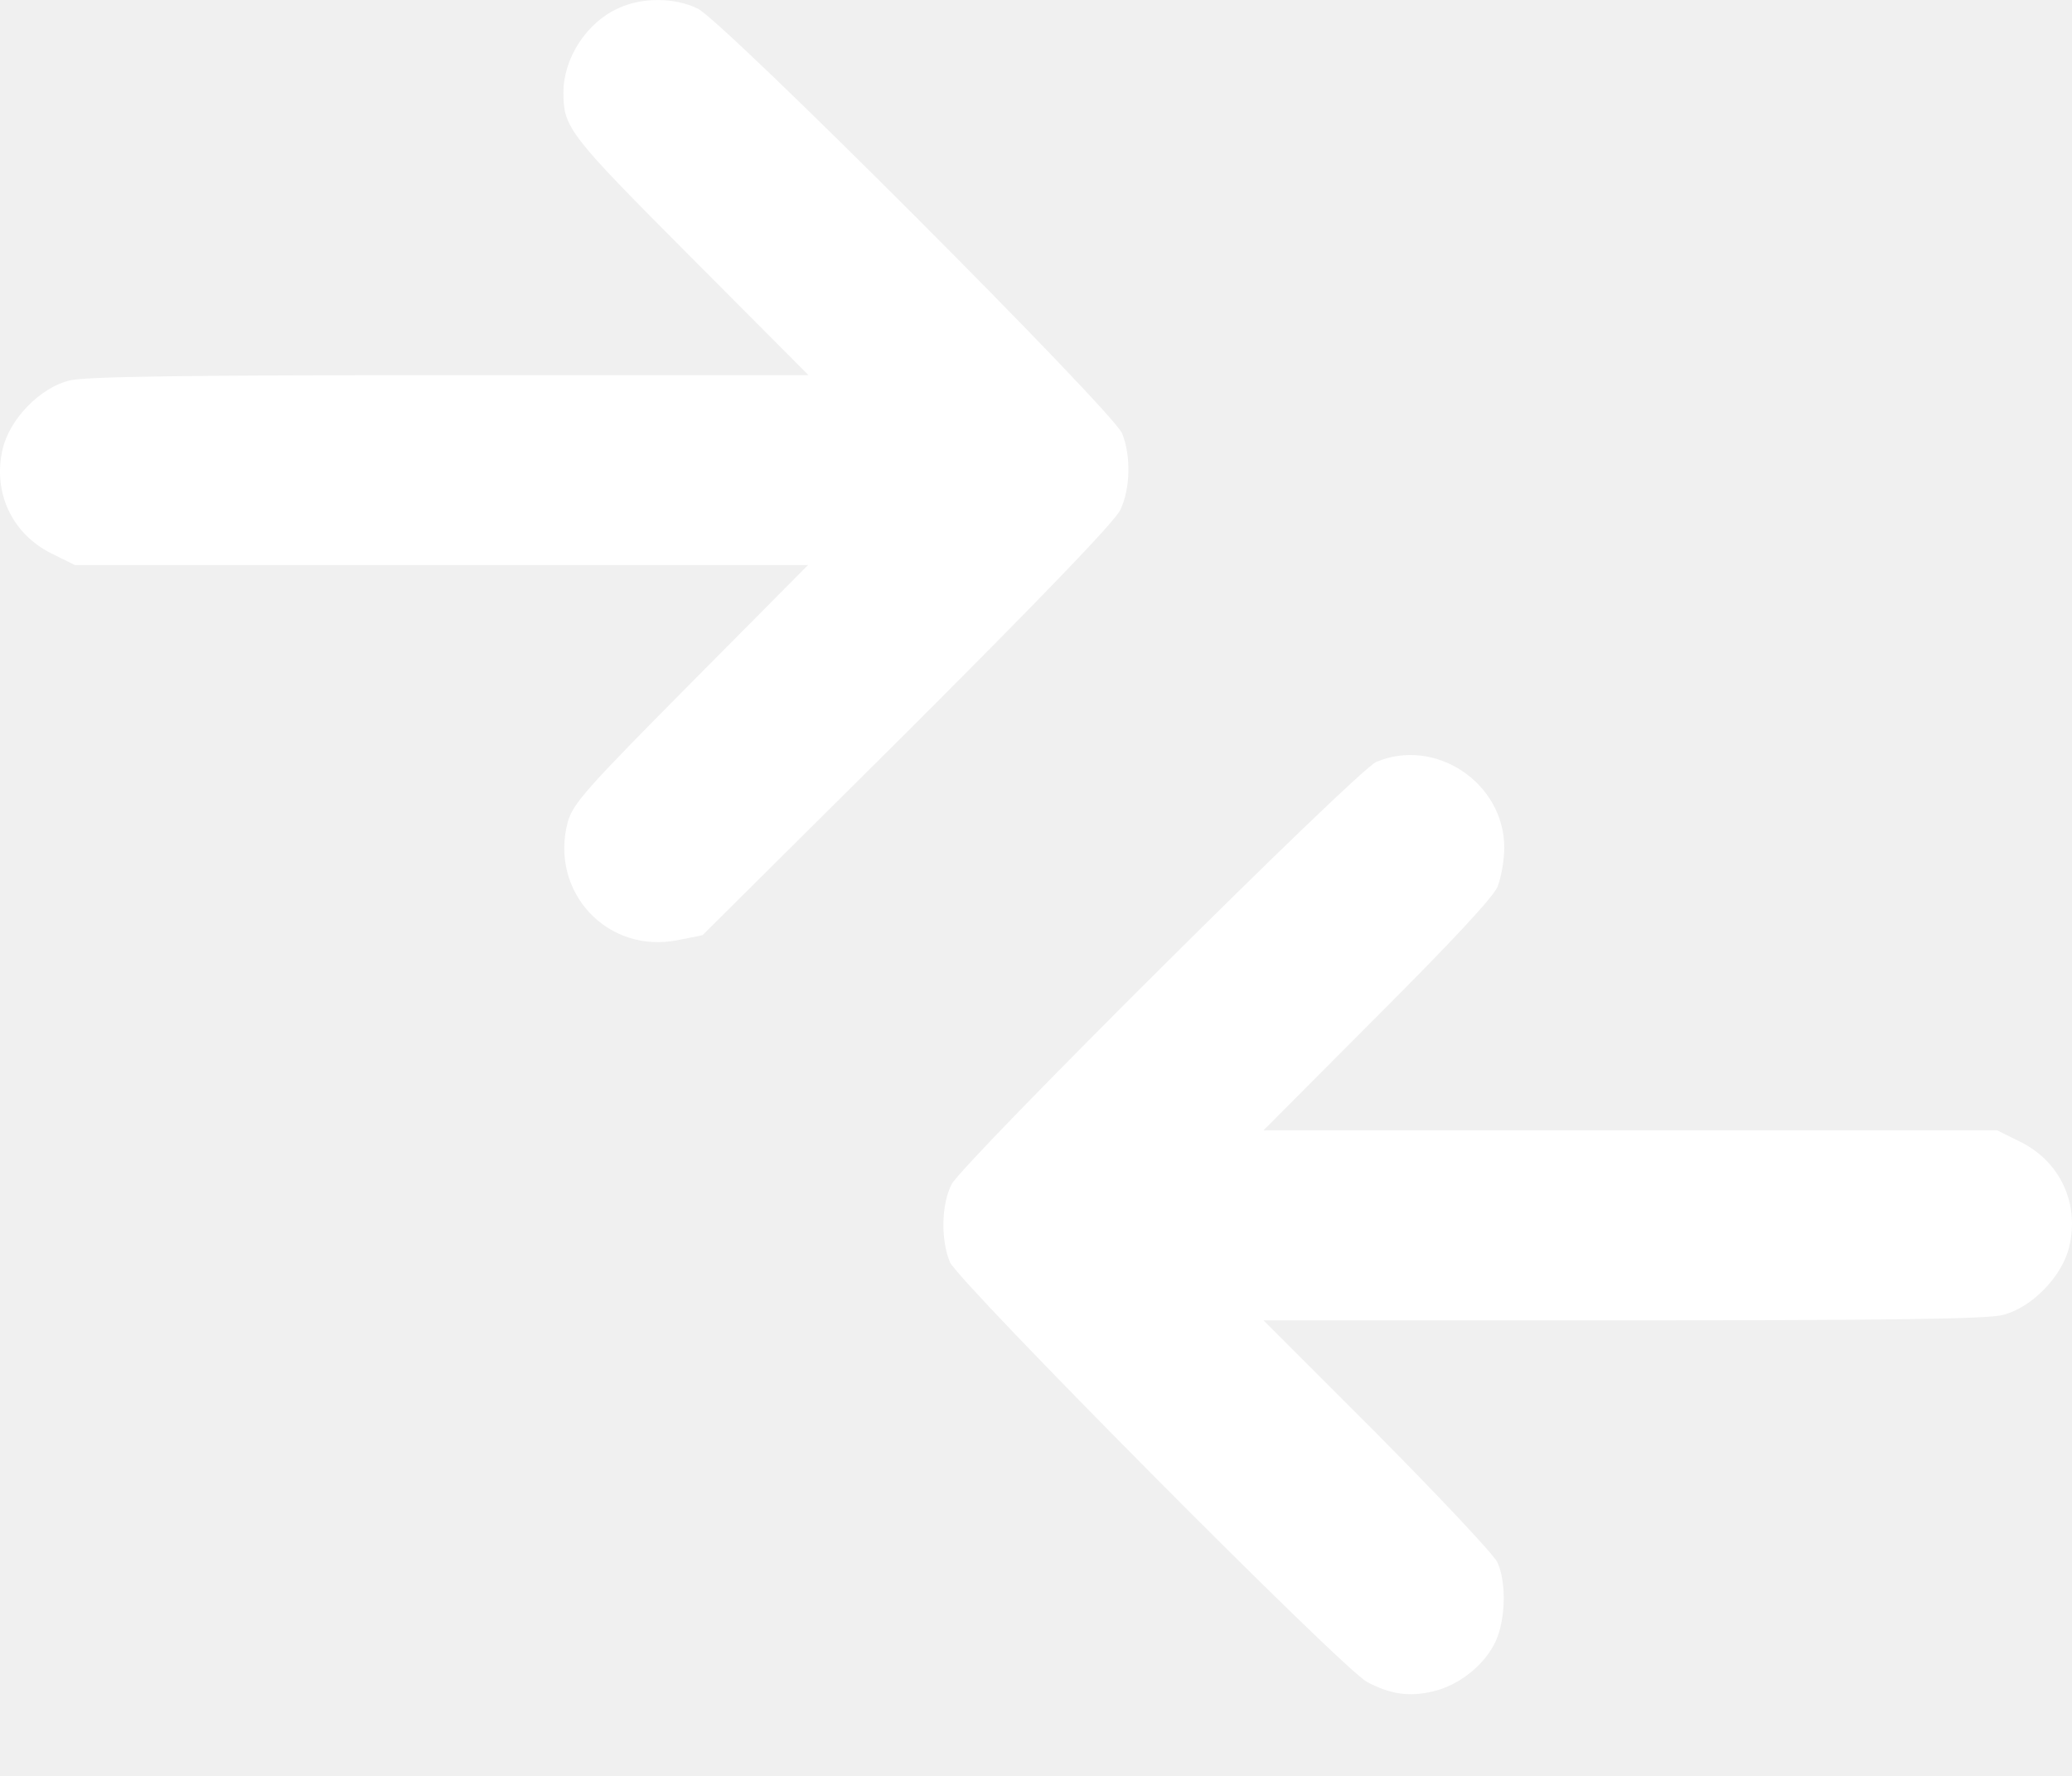
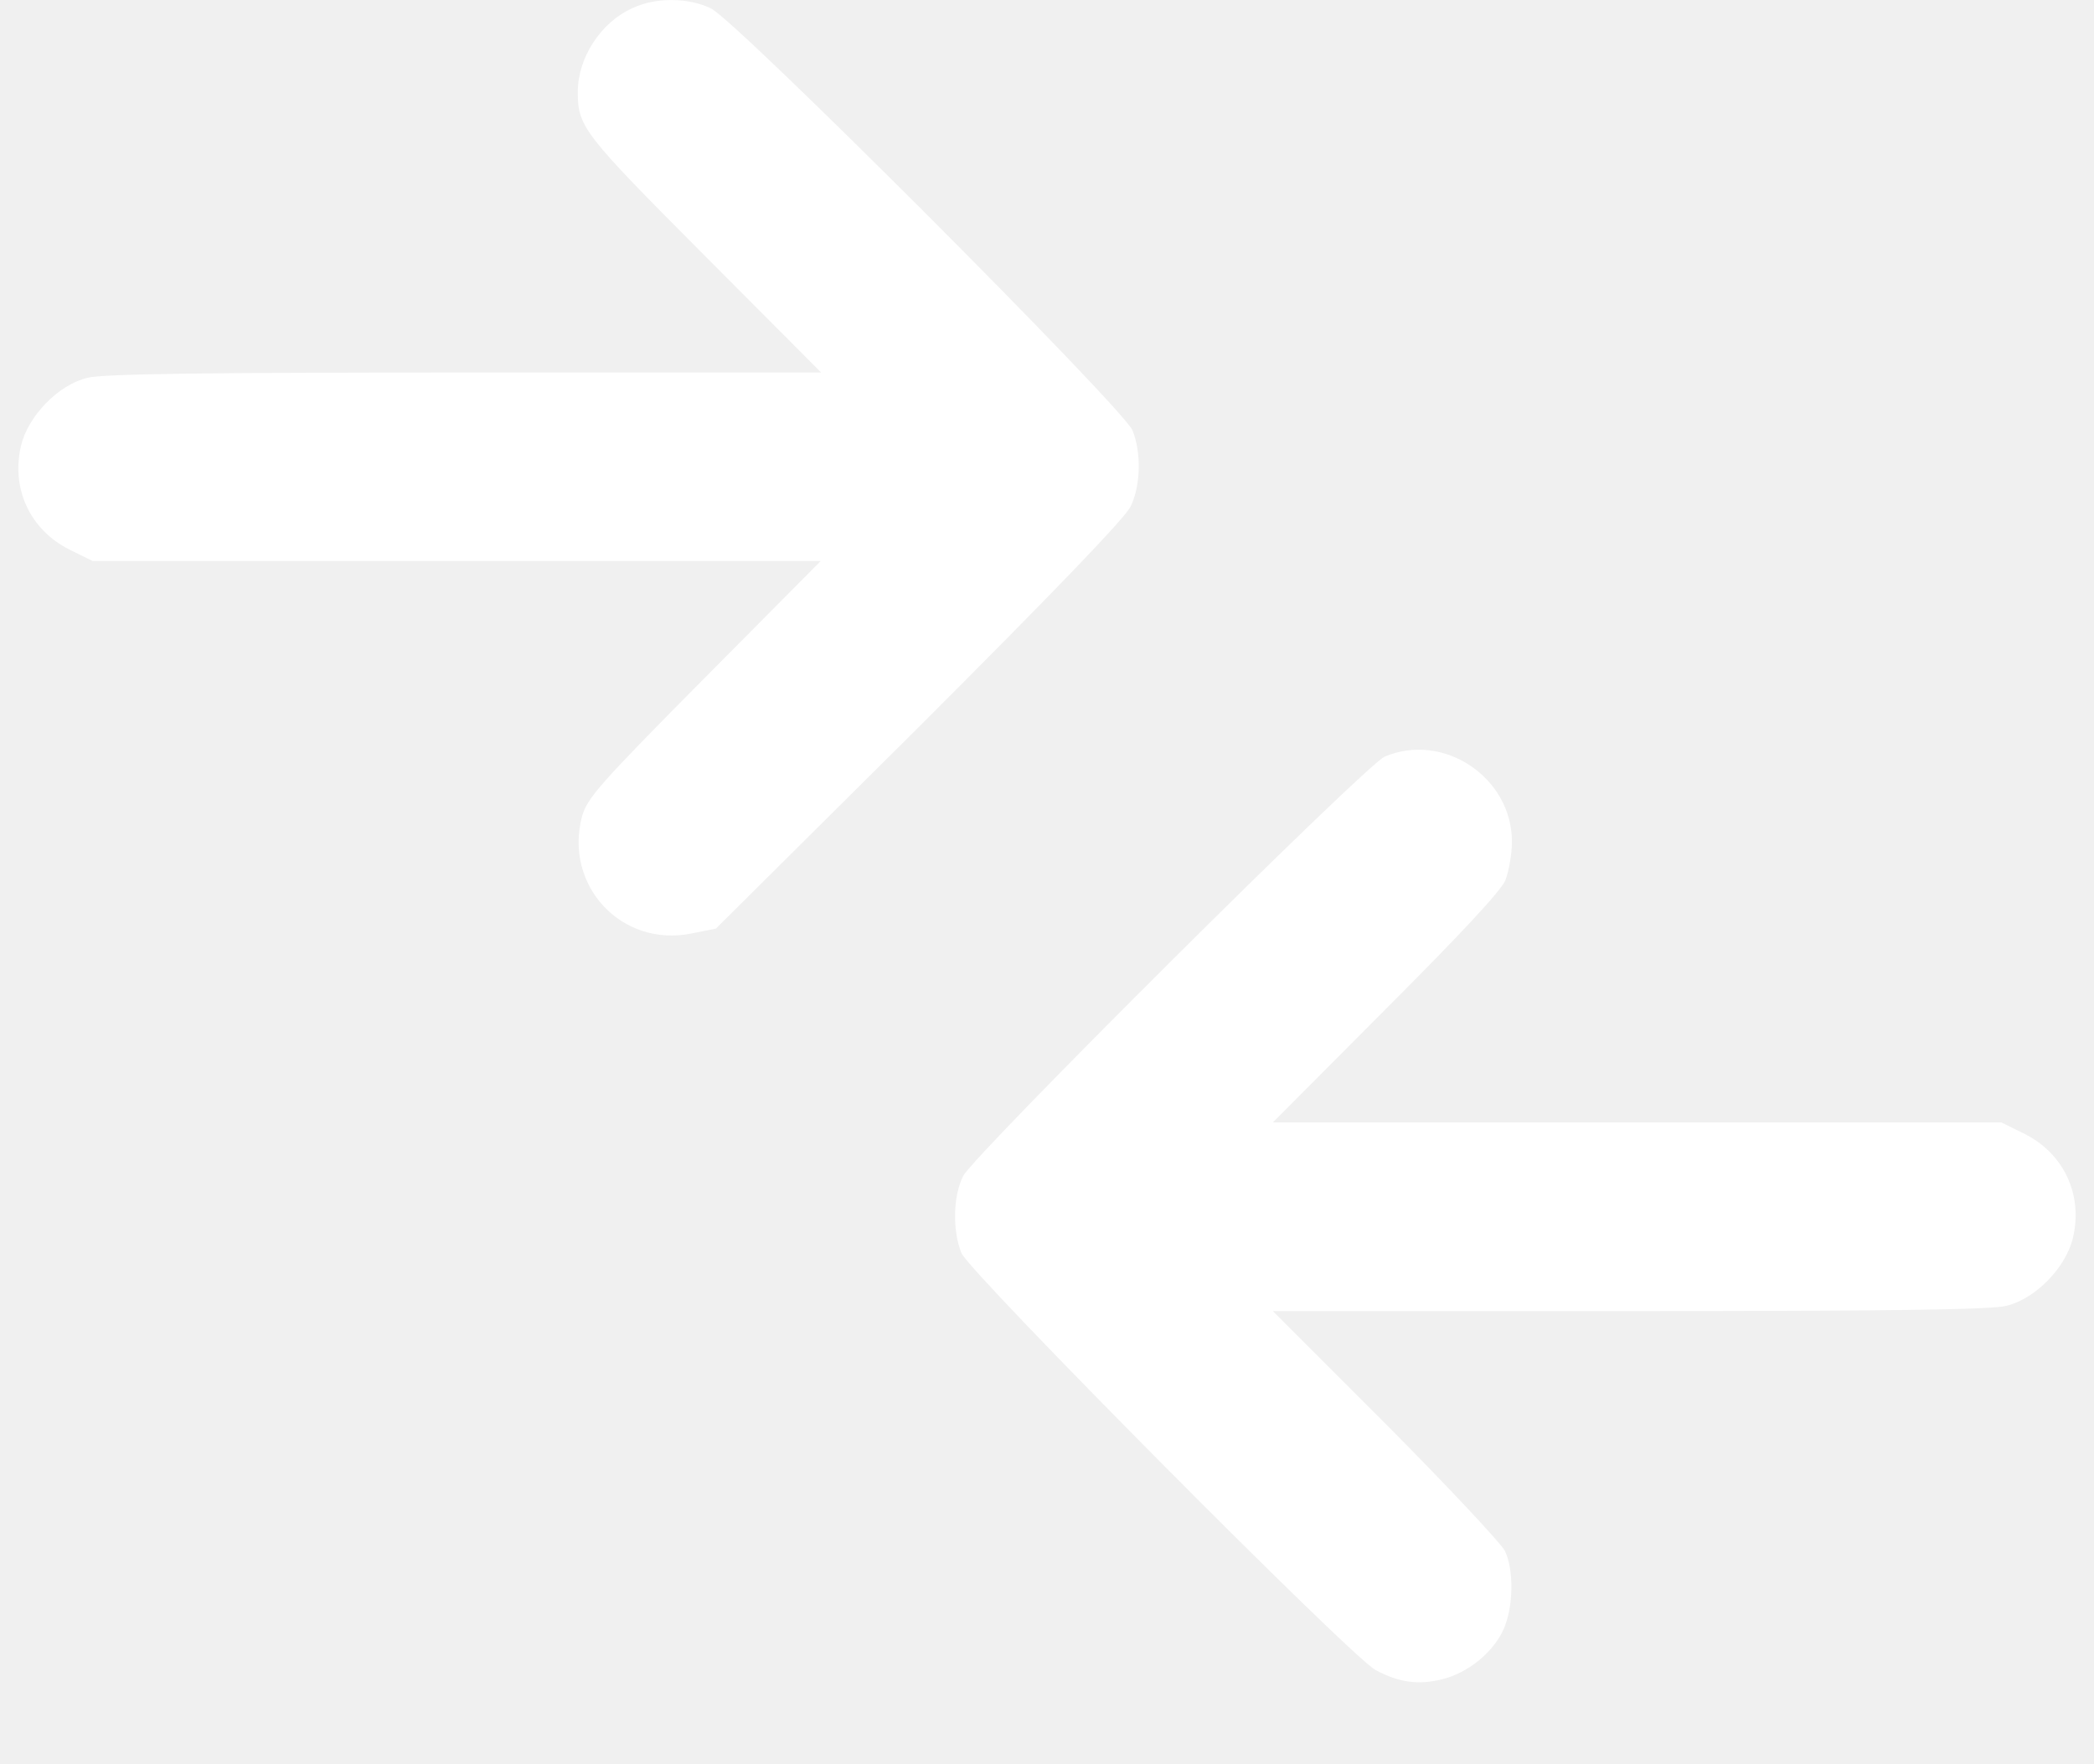
- <svg xmlns="http://www.w3.org/2000/svg" width="14" height="12" viewBox="0 0 14 12" fill="none">
+ <svg xmlns="http://www.w3.org/2000/svg" width="19" height="16" viewBox="0 0 14 12" fill="none">
  <g id="Compare">
    <path id="Vector" d="M4.18 0.055C3.965 0.15 3.807 0.392 3.807 0.625C3.807 0.863 3.842 0.908 4.666 1.735L5.463 2.535H3.037C1.276 2.535 0.571 2.544 0.47 2.571C0.273 2.618 0.067 2.83 0.019 3.03C-0.052 3.323 0.079 3.606 0.348 3.74L0.506 3.818H2.983H5.46L4.669 4.615C3.953 5.337 3.872 5.43 3.836 5.555C3.711 6.027 4.105 6.45 4.583 6.352L4.747 6.319L6.132 4.943C7.06 4.015 7.531 3.526 7.57 3.445C7.639 3.299 7.642 3.078 7.582 2.929C7.519 2.776 4.887 0.141 4.714 0.058C4.562 -0.017 4.338 -0.02 4.18 0.055Z" fill="white" />
    <path id="Vector_2" d="M9.298 5.149C9.167 5.206 6.514 7.847 6.43 8.002C6.361 8.137 6.355 8.373 6.418 8.528C6.475 8.662 9.077 11.285 9.238 11.366C9.397 11.45 9.525 11.467 9.683 11.429C9.862 11.387 10.035 11.247 10.107 11.088C10.175 10.936 10.178 10.683 10.116 10.554C10.089 10.501 9.725 10.113 9.304 9.689L8.537 8.922H10.963C12.724 8.922 13.429 8.913 13.53 8.886C13.727 8.838 13.933 8.626 13.981 8.426C14.052 8.134 13.921 7.85 13.652 7.716L13.494 7.638H11.017H8.537L9.304 6.868C9.808 6.364 10.089 6.063 10.119 5.991C10.143 5.928 10.164 5.812 10.164 5.728C10.164 5.29 9.698 4.979 9.298 5.149Z" fill="white" />
  </g>
</svg>
